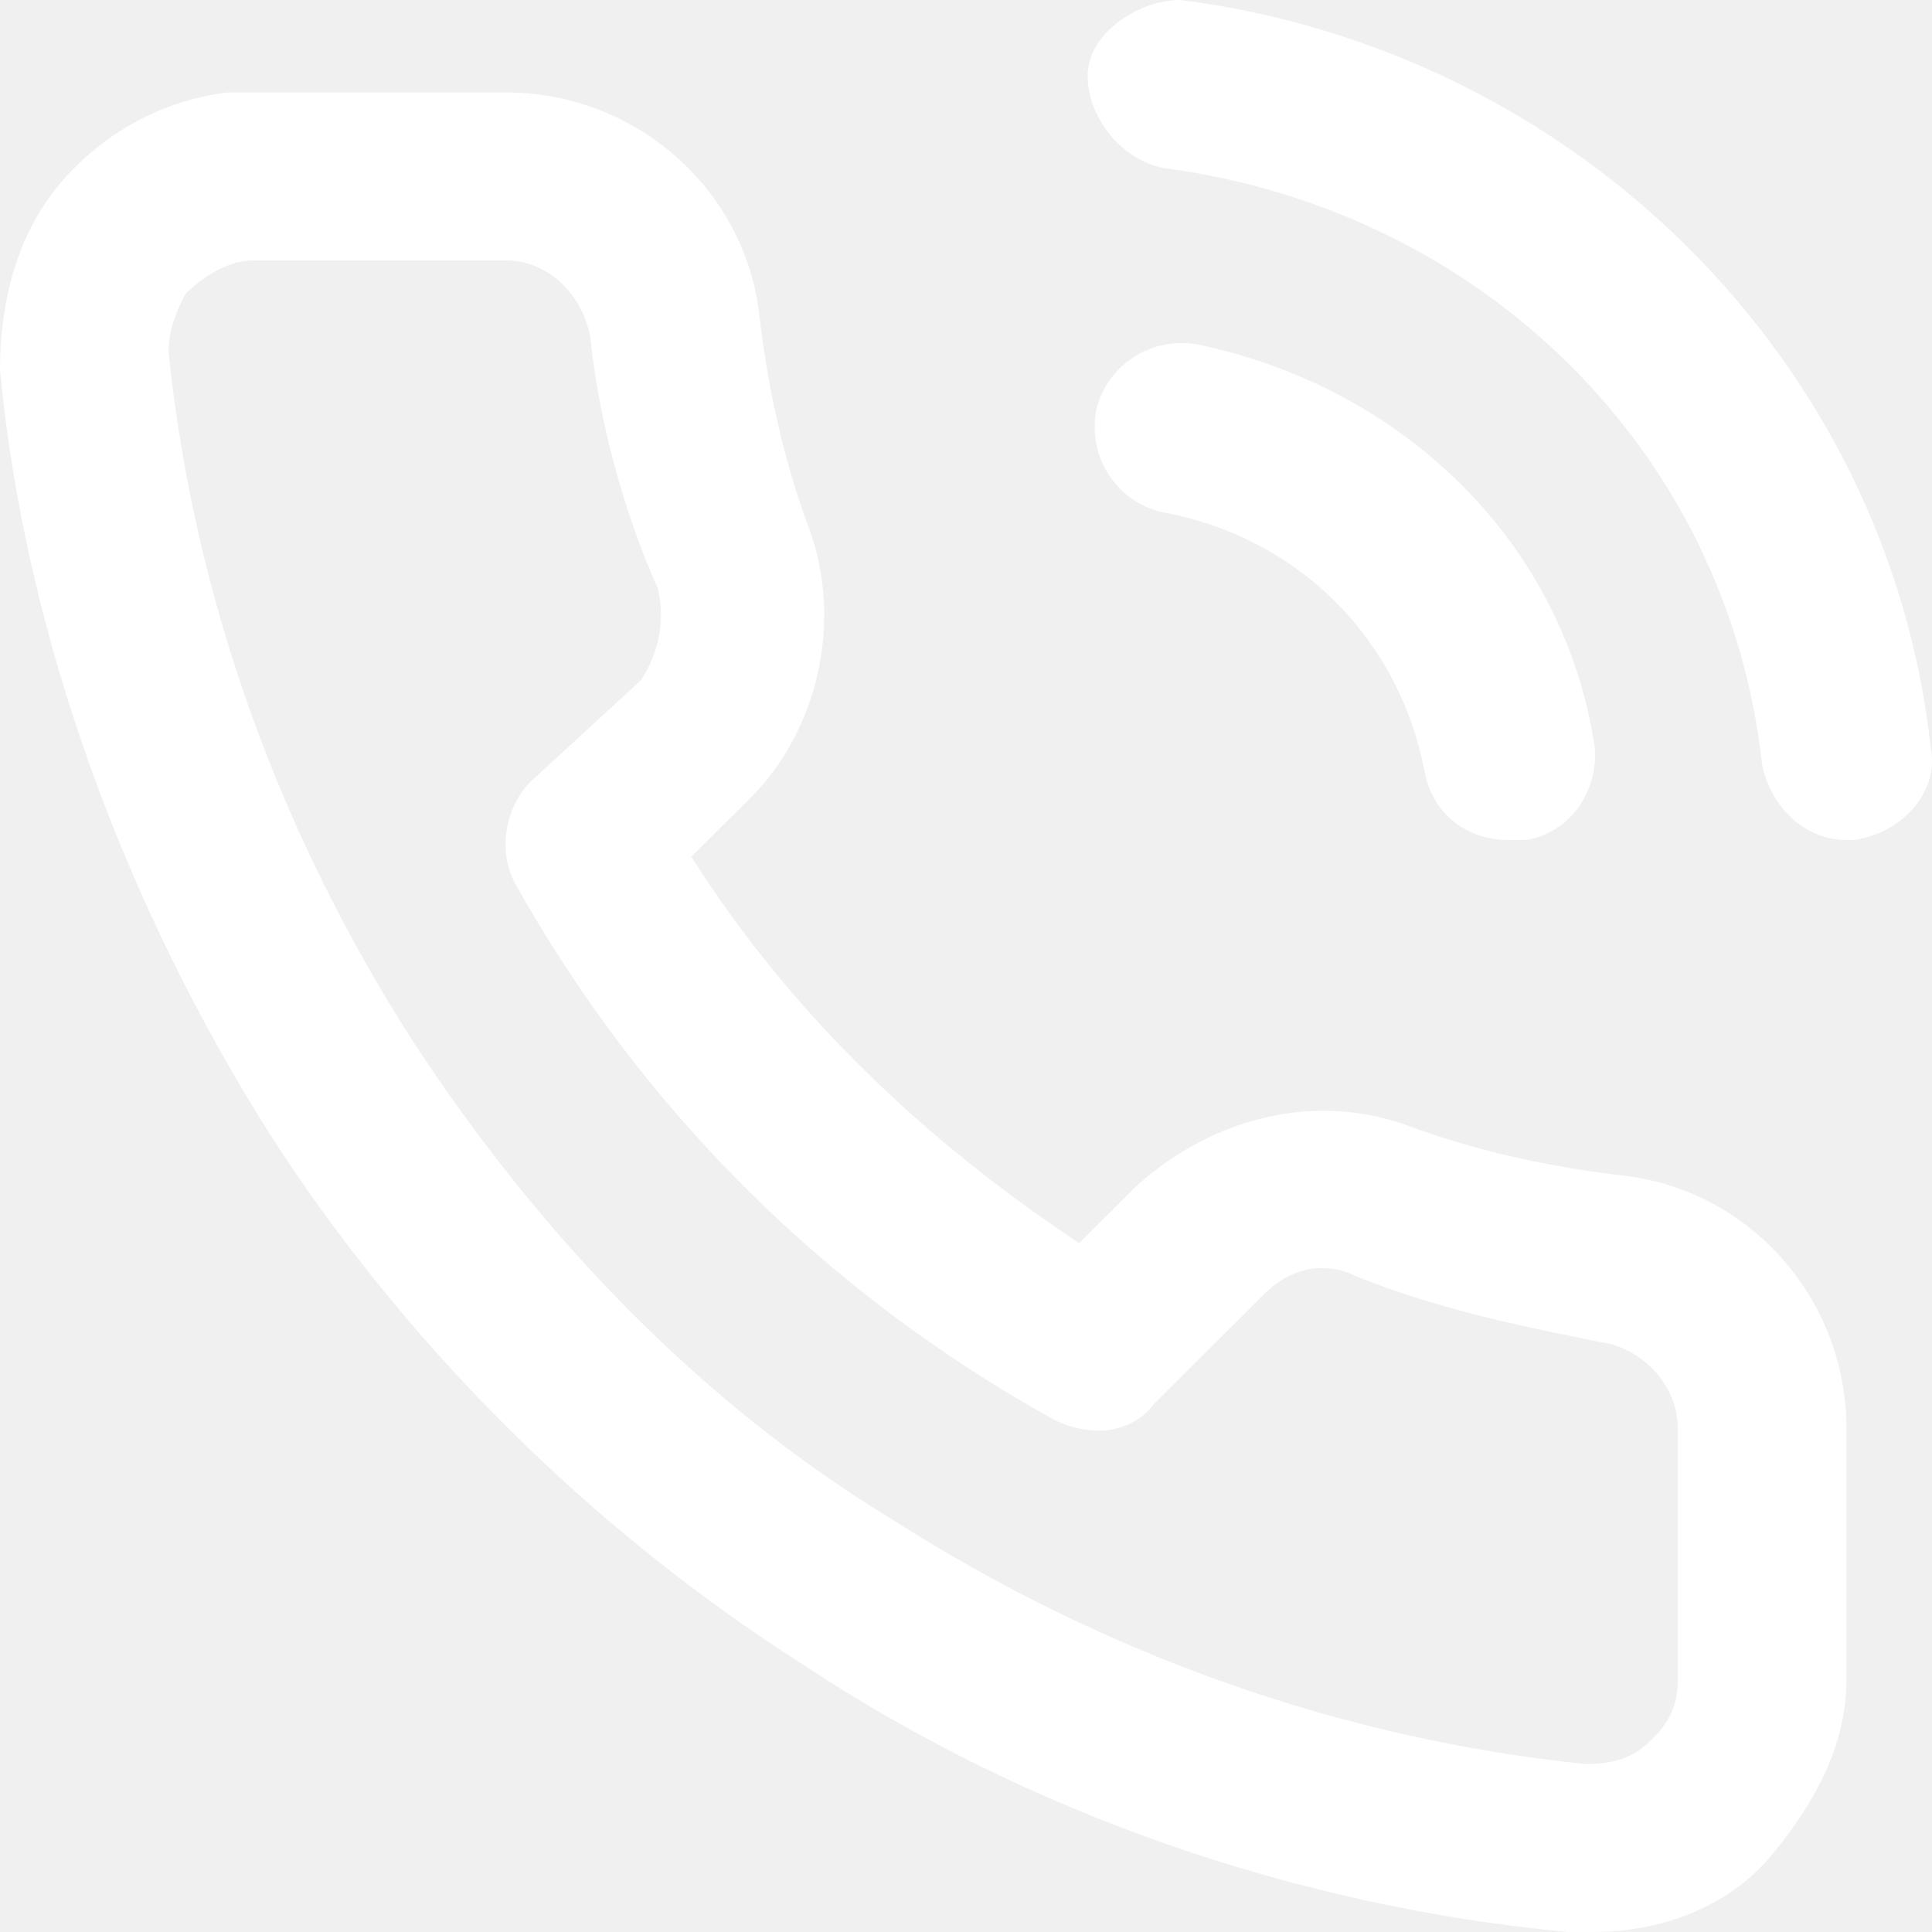
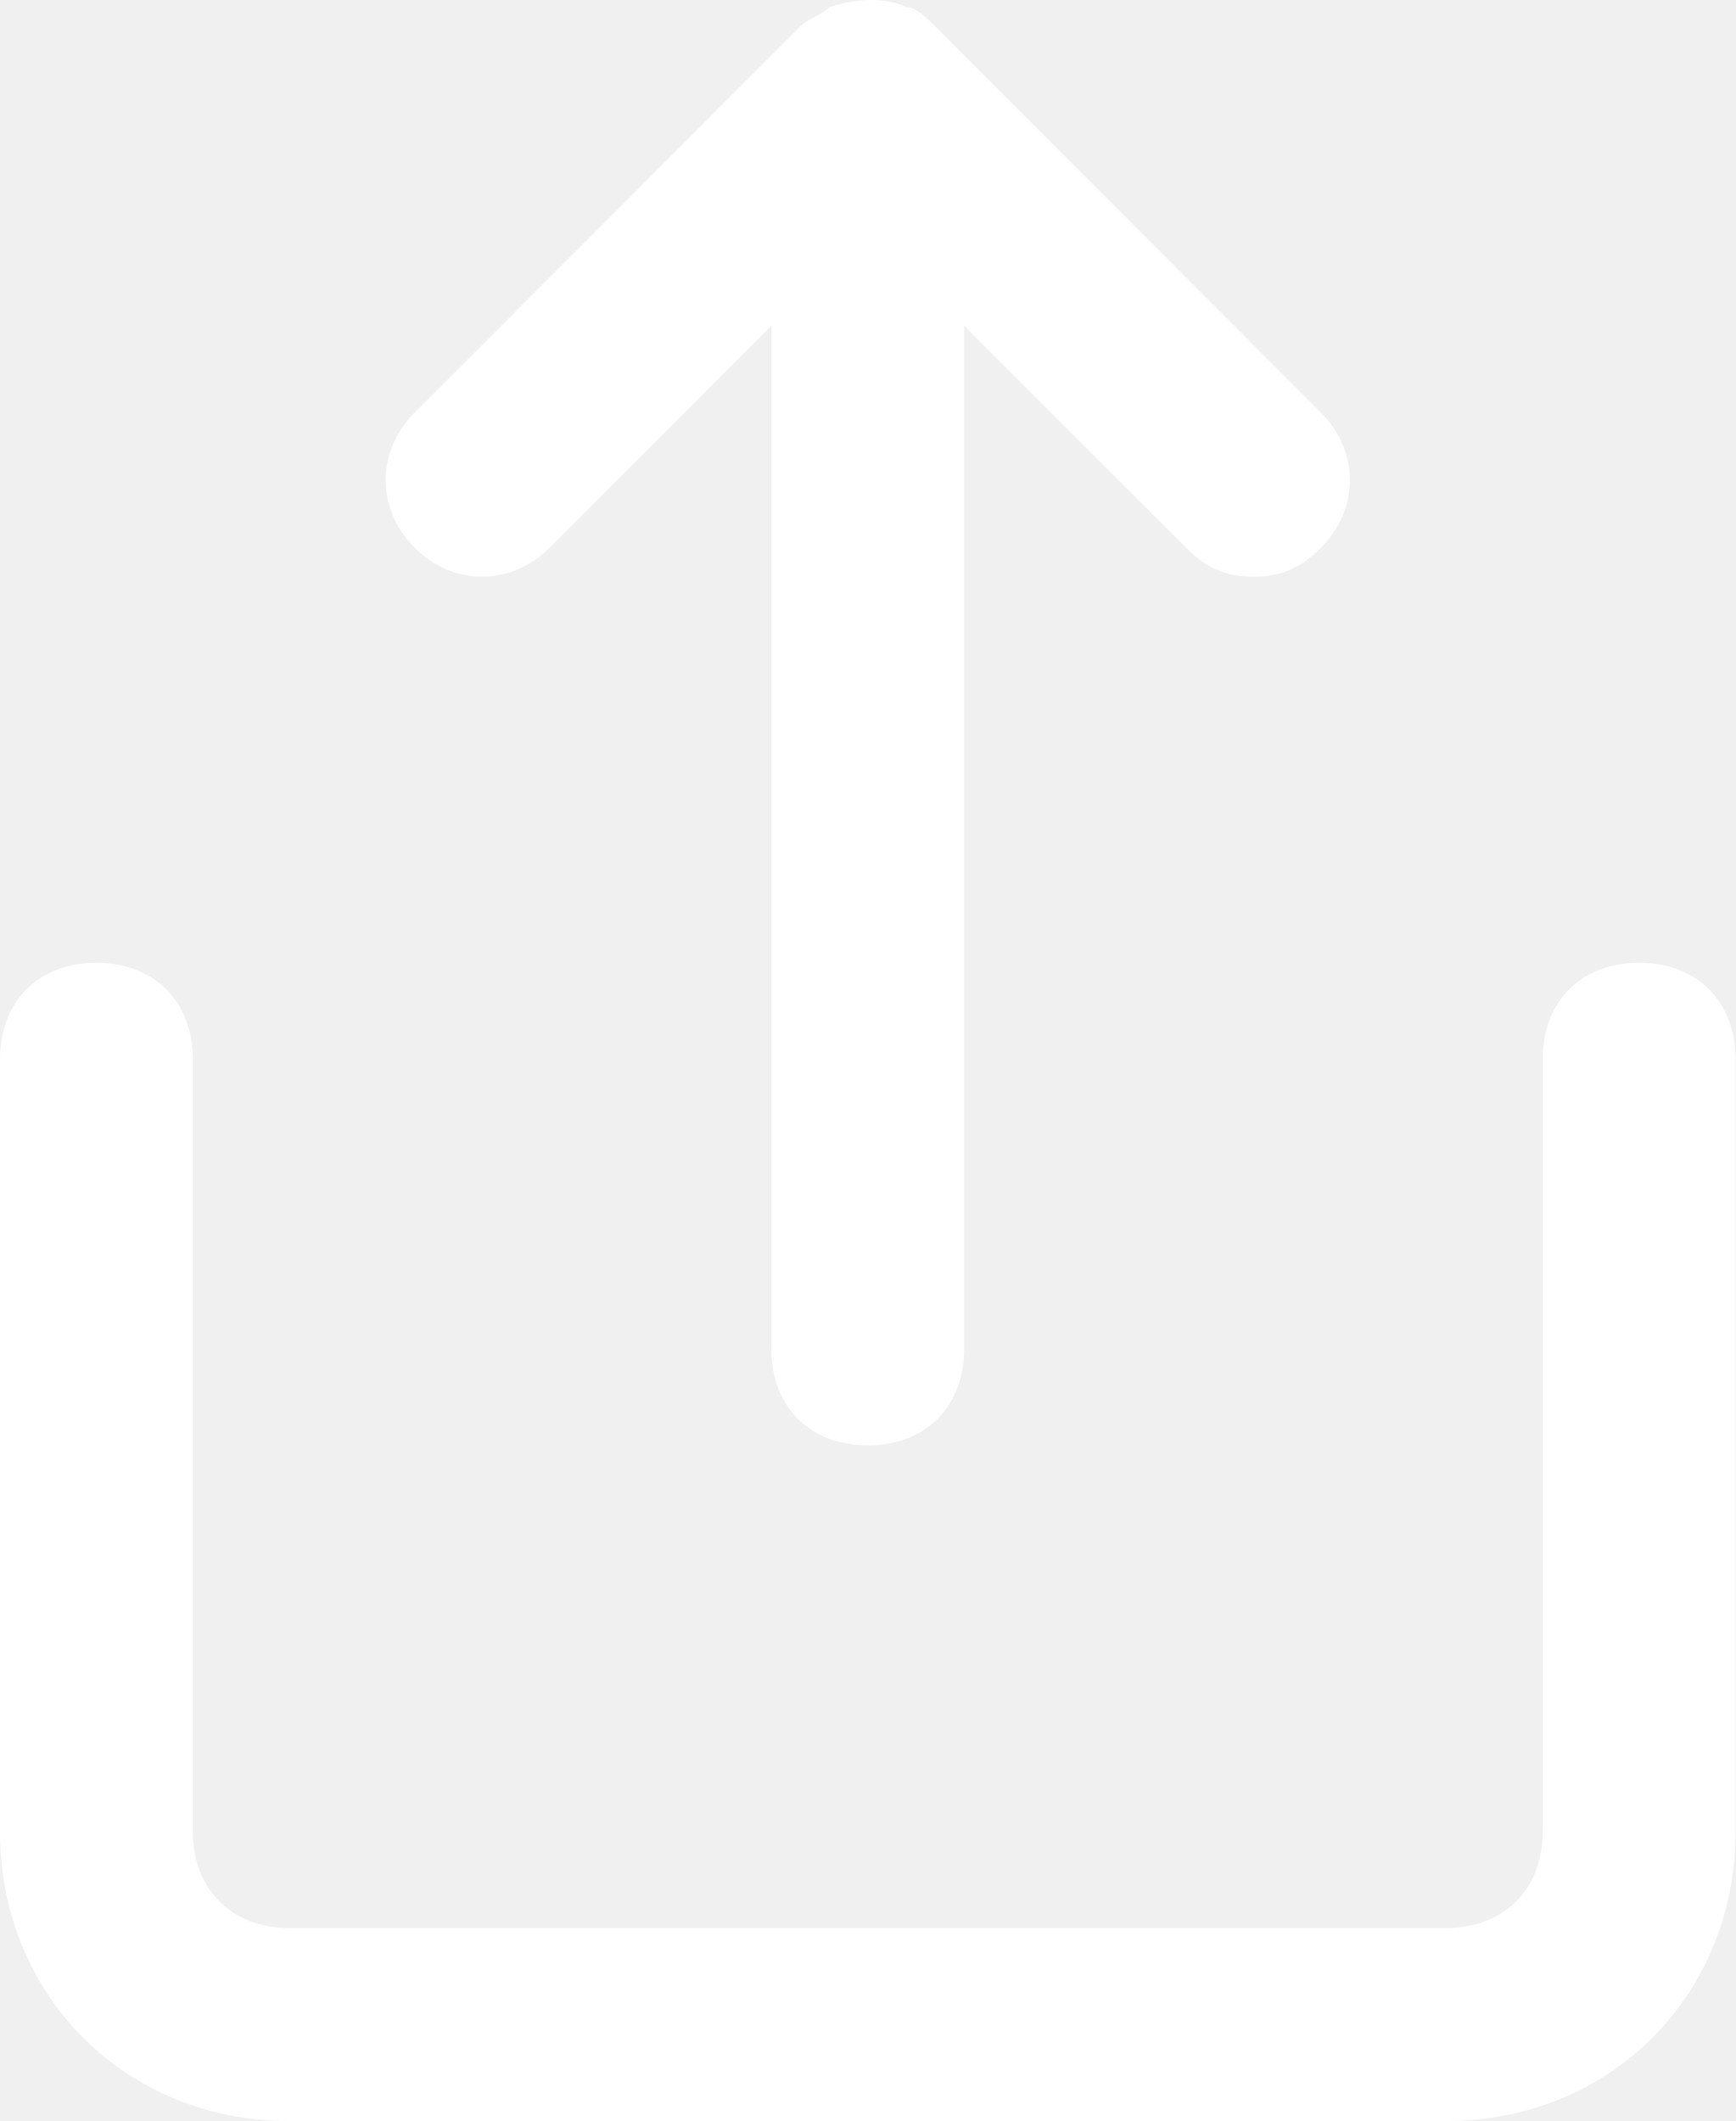
- <svg xmlns="http://www.w3.org/2000/svg" width="24px" height="24px" viewBox="0 0 24 24" version="1.1">
+ <svg xmlns="http://www.w3.org/2000/svg" width="18px" height="22px" viewBox="0 0 18 22" version="1.1">
  <g id="Page-2" stroke="none" stroke-width="1" fill="none" fill-rule="evenodd">
-     <g id="Icon-9" transform="translate(-16, -16)" fill="#FFFFFF">
-       <g id="phone-call" transform="translate(16, 16)">
-         <path d="M20.214,14.609 C19.271,14.504 18.328,14.296 17.49,13.983 C16.338,13.565 15.082,13.878 14.139,14.713 L13.406,15.443 C11.521,14.191 9.845,12.626 8.588,10.643 L9.321,9.913 C10.159,9.078 10.473,7.722 10.054,6.574 C9.74,5.739 9.531,4.8 9.426,3.861 C9.217,2.296 7.855,1.148 6.284,1.148 C6.284,1.148 6.284,1.148 6.284,1.148 L3.142,1.148 C3.037,1.148 2.933,1.148 2.828,1.148 C1.99,1.252 1.257,1.67 0.733,2.296 C0.209,2.922 0,3.757 0,4.591 C0.314,7.93 1.571,11.27 3.351,14.087 C5.027,16.696 7.331,18.991 9.95,20.661 C12.777,22.539 16.129,23.687 19.48,24 C19.585,24 19.69,24 19.795,24 C19.795,24 19.795,24 19.795,24 C20.632,24 21.47,23.687 21.994,23.061 C22.518,22.435 22.937,21.704 22.937,20.87 L22.937,17.739 C22.937,16.174 21.785,14.817 20.214,14.609 Z M20.842,17.739 L20.842,20.87 C20.842,21.183 20.737,21.391 20.528,21.6 C20.318,21.809 20.109,21.913 19.69,21.913 C16.653,21.6 13.72,20.557 11.102,18.887 C8.693,17.426 6.703,15.339 5.132,12.939 C3.456,10.33 2.409,7.409 2.095,4.383 C2.095,4.07 2.199,3.861 2.304,3.652 C2.514,3.443 2.828,3.235 3.142,3.235 L6.284,3.235 C6.284,3.235 6.284,3.235 6.284,3.235 C6.808,3.235 7.227,3.652 7.331,4.174 C7.436,5.217 7.75,6.365 8.169,7.304 C8.274,7.722 8.169,8.139 7.96,8.452 L6.598,9.704 C6.284,10.017 6.179,10.539 6.389,10.957 C7.96,13.774 10.264,16.07 13.092,17.635 C13.511,17.843 14.034,17.843 14.348,17.426 L15.71,16.07 C16.024,15.757 16.443,15.652 16.862,15.861 C17.909,16.278 18.957,16.487 20.004,16.696 C20.423,16.8 20.842,17.217 20.842,17.739 C20.842,17.739 20.842,17.739 20.842,17.739 Z M14.453,6.365 C13.93,6.261 13.511,5.739 13.615,5.113 C13.72,4.591 14.244,4.174 14.872,4.278 C17.386,4.8 19.376,6.678 19.795,9.183 C19.899,9.704 19.585,10.33 18.957,10.435 C18.852,10.435 18.852,10.435 18.747,10.435 C18.224,10.435 17.805,10.122 17.7,9.6 C17.386,7.93 16.129,6.678 14.453,6.365 Z M23.984,9.287 C24.089,9.809 23.67,10.33 23.041,10.435 C23.041,10.435 22.937,10.435 22.937,10.435 C22.413,10.435 21.994,10.017 21.889,9.496 C21.47,5.635 18.433,2.609 14.453,2.087 C13.93,1.983 13.511,1.461 13.511,0.939 C13.511,0.417 14.139,0 14.663,0 C19.585,0.626 23.46,4.487 23.984,9.287 Z" />
+     <g id="Icon-7" transform="translate(-19, -17)" fill="#FFFFFF">
+       <g id="share" transform="translate(16, 16)">
+         <path d="M21,11.987 L21,19.997 C21,21.699 19.7,23 18,23 L6,23 C4.3,23 3,21.699 3,19.997 L3,11.987 C3,11.387 3.4,10.986 4,10.986 C4.6,10.986 5,11.387 5,11.987 L5,19.997 C5,20.597 5.4,20.998 6,20.998 L18,20.998 C18.6,20.998 19,20.597 19,19.997 L19,11.987 C19,11.387 19.4,10.986 20,10.986 C20.6,10.986 21,11.387 21,11.987 Z M8.7,6.681 L11,4.379 L11,14.991 C11,15.592 11.4,15.992 12,15.992 C12.6,15.992 13,15.592 13,14.991 L13,4.379 L15.3,6.681 C15.5,6.882 15.7,6.982 16,6.982 C16.3,6.982 16.5,6.882 16.7,6.681 C17.1,6.281 17.1,5.68 16.7,5.28 L12.7,1.275 C12.6,1.175 12.5,1.075 12.4,1.075 C12.2,0.975 11.9,0.975 11.6,1.075 C11.5,1.175 11.4,1.175 11.3,1.275 L7.3,5.28 C6.9,5.68 6.9,6.281 7.3,6.681 C7.7,7.082 8.3,7.082 8.7,6.681 Z" />
      </g>
    </g>
  </g>
</svg>
